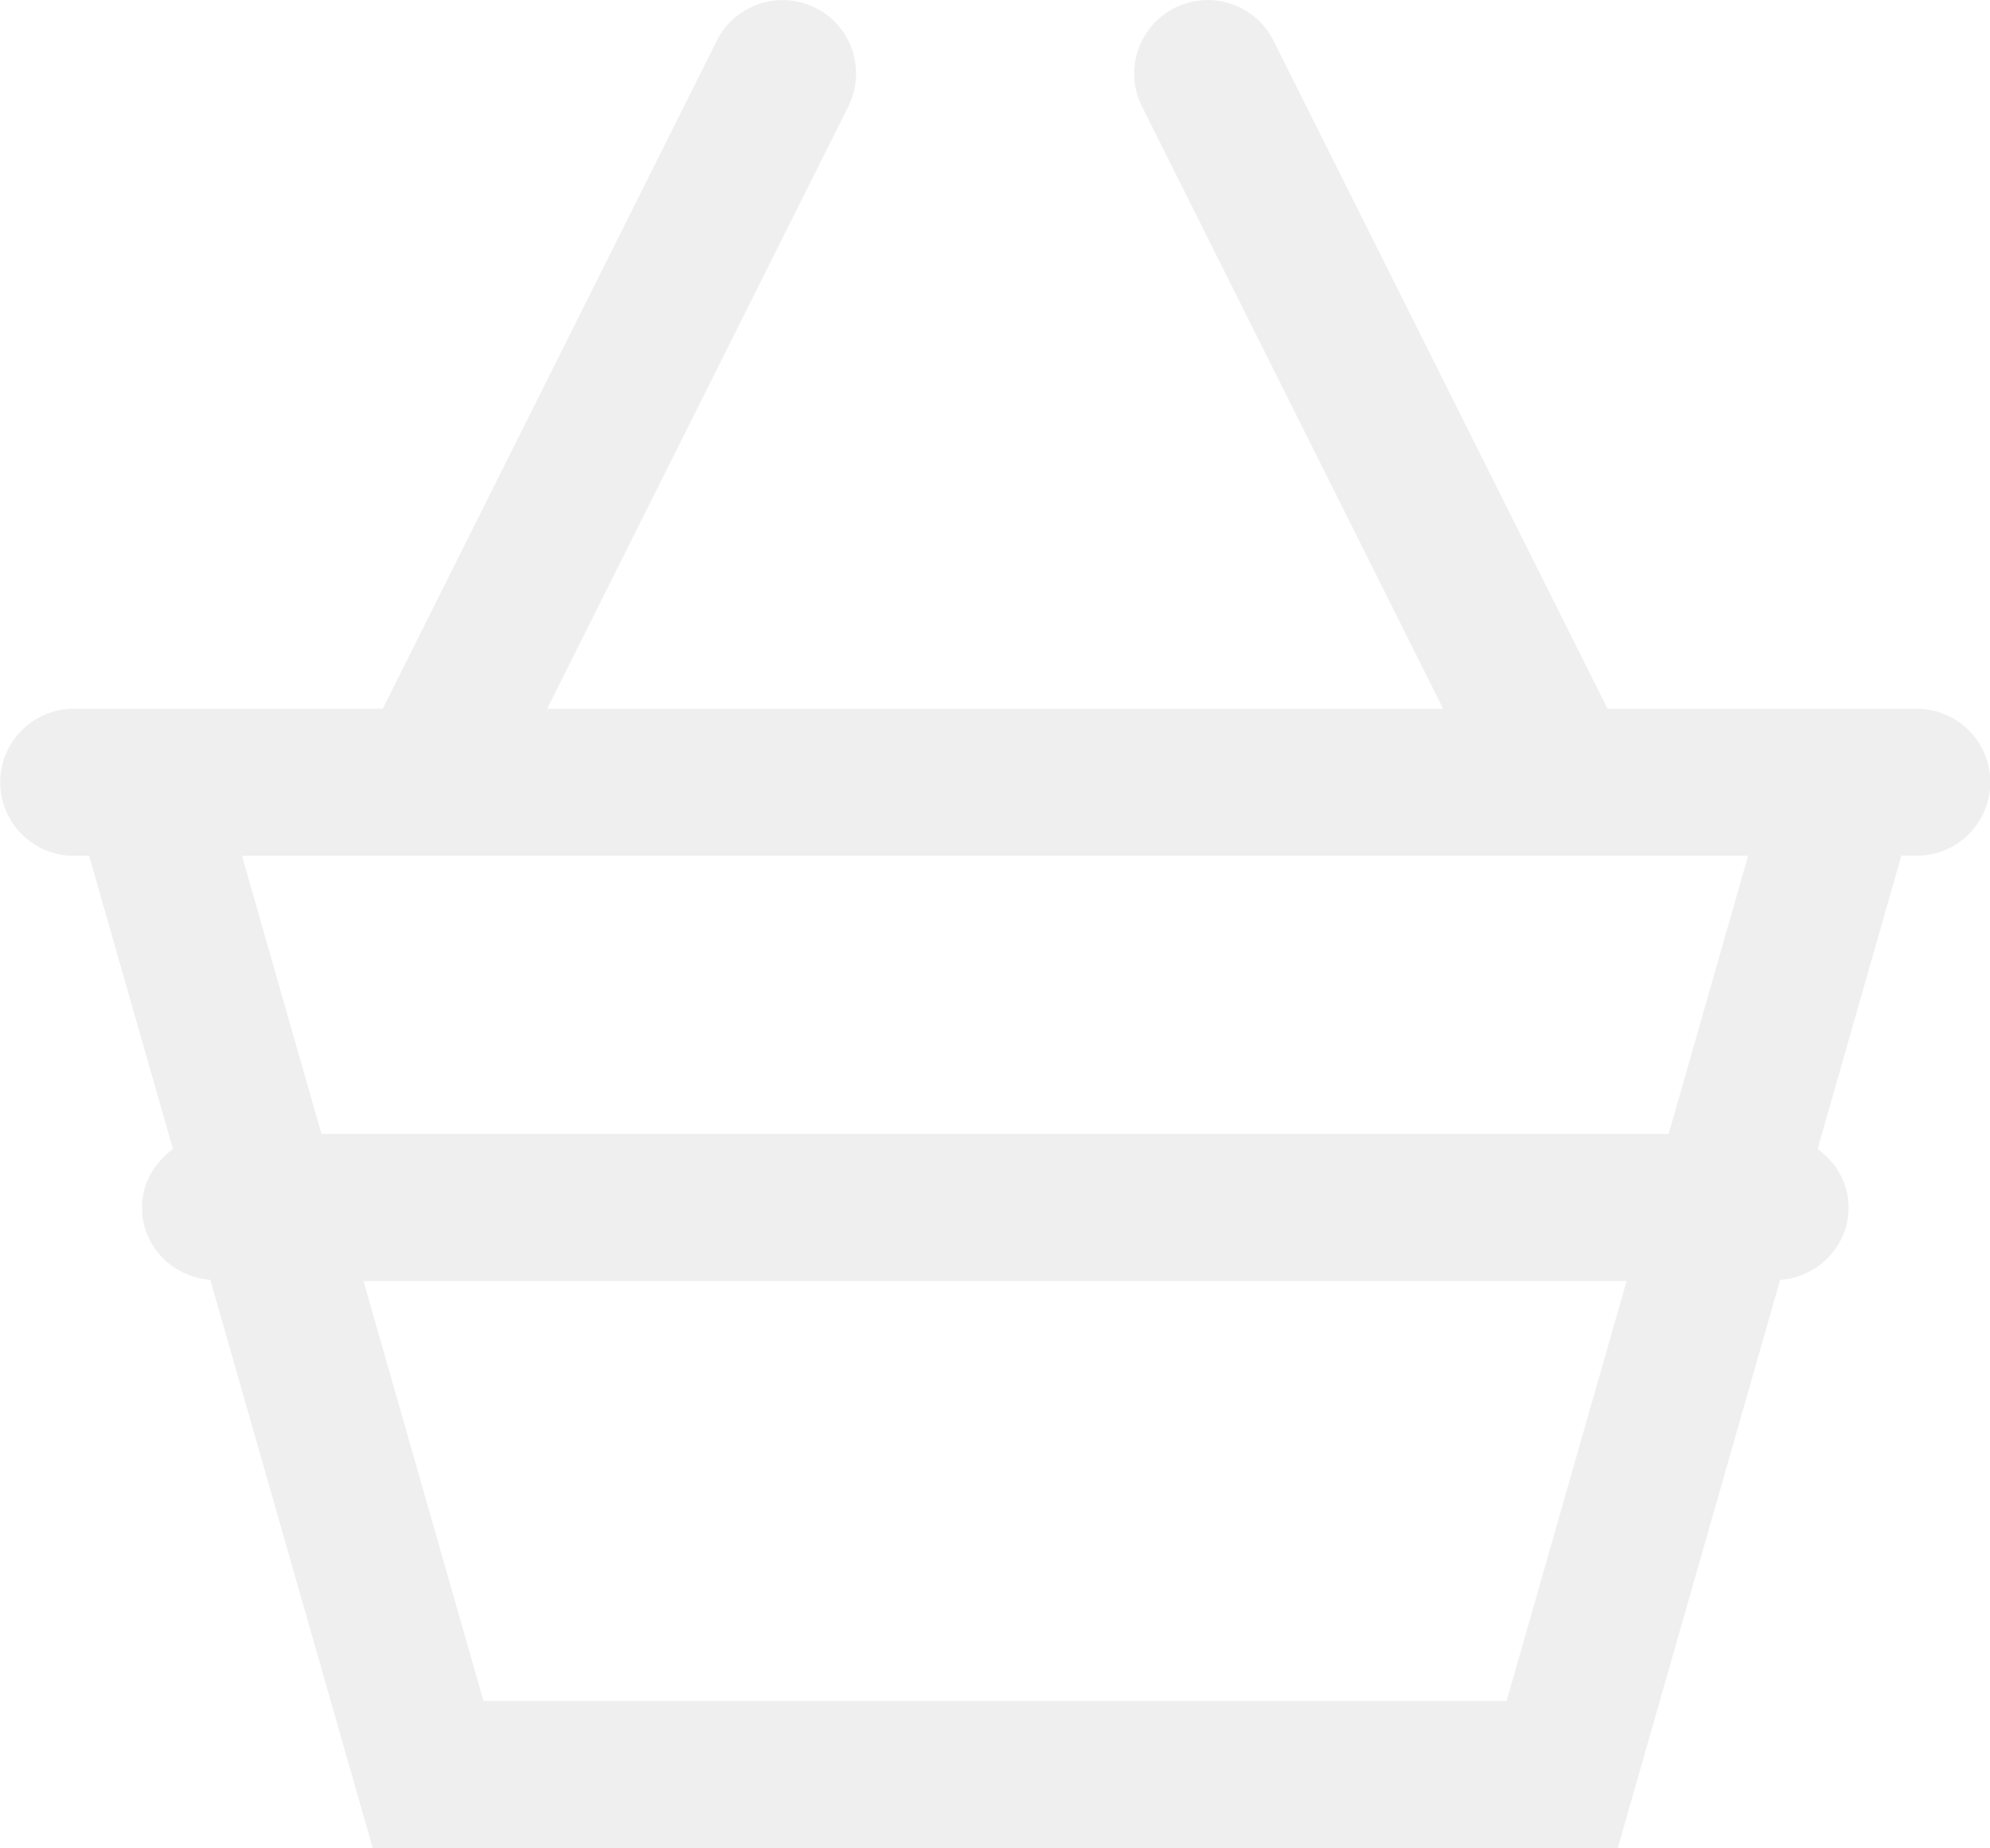
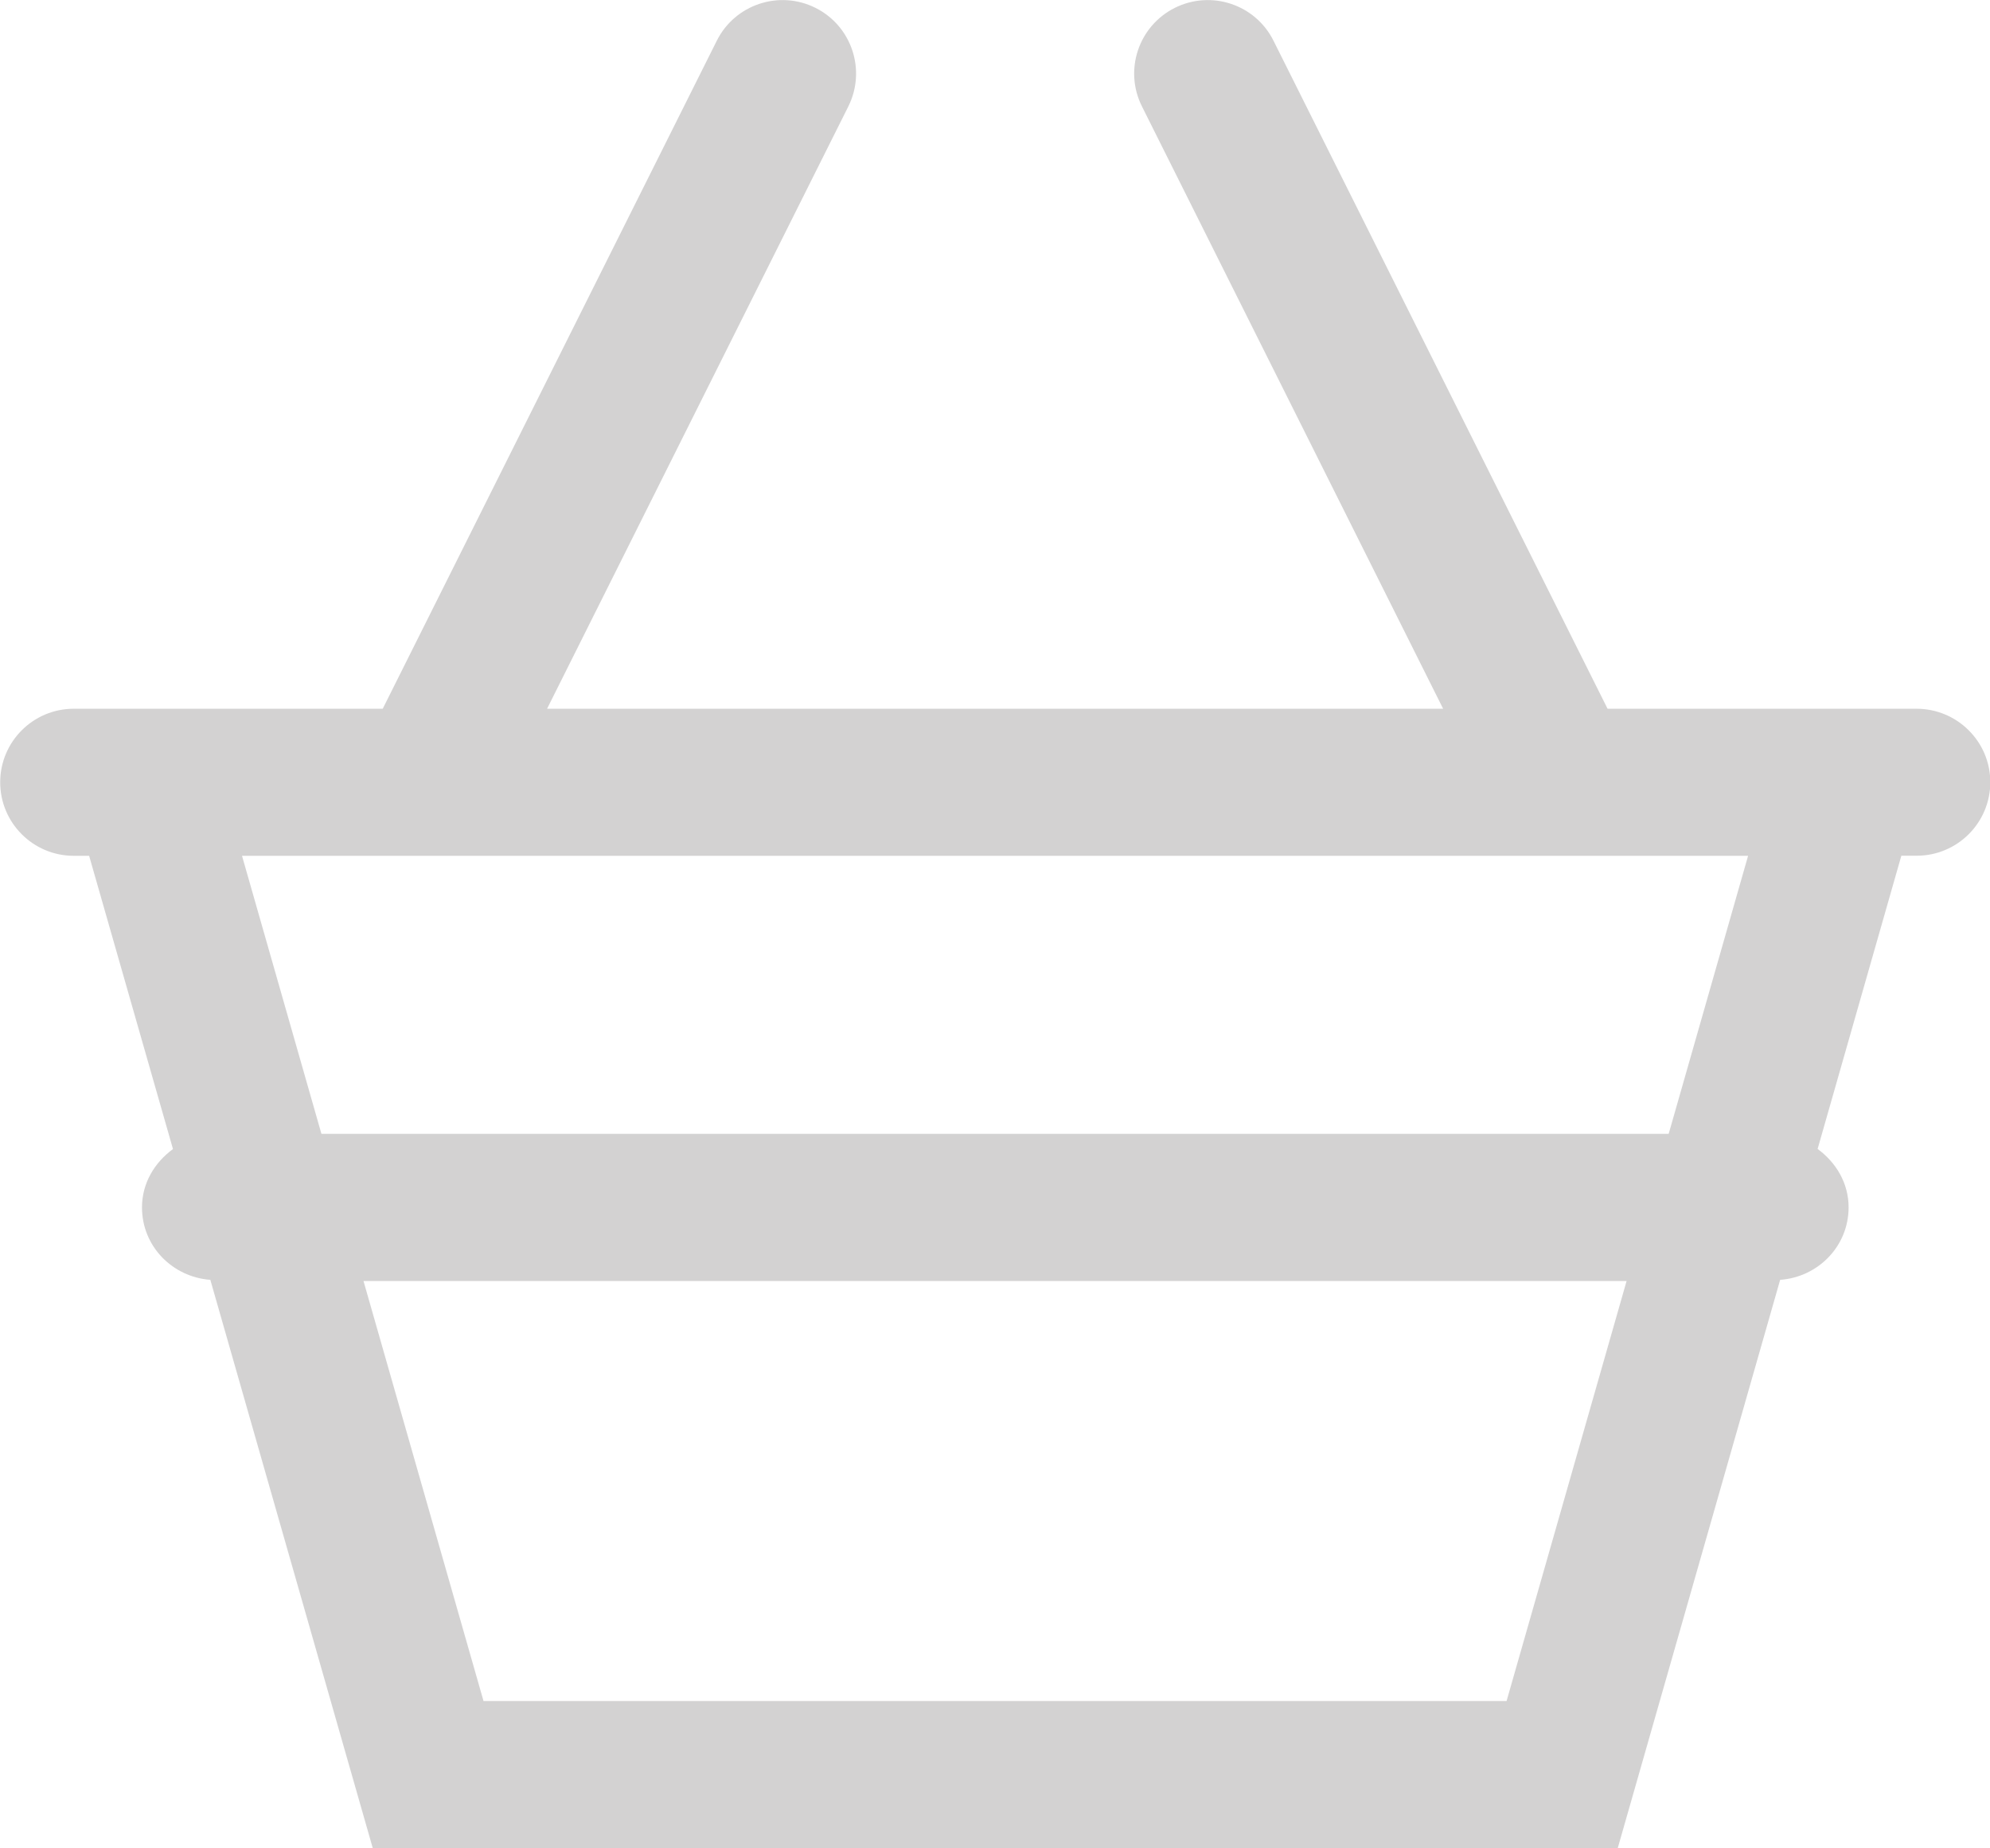
<svg xmlns="http://www.w3.org/2000/svg" version="1.1" id="Layer_1" x="0px" y="0px" width="20.294px" height="18.849px" viewBox="264.205 370.961 20.294 18.849" enable-background="new 264.205 370.961 20.294 18.849" xml:space="preserve">
-   <path fill="#efefef" d="M283.75,378.19h-3.151l-3.407-6.814c-0.185-0.37-0.634-0.52-1.006-0.335 c-0.371,0.186-0.521,0.636-0.335,1.006l3.071,6.143h-9.138l3.072-6.143c0.185-0.371,0.035-0.821-0.335-1.006 c-0.37-0.185-0.821-0.035-1.006,0.335l-3.407,6.814h-3.151c-0.414,0-0.75,0.336-0.75,0.75s0.336,0.75,0.75,0.75h0.157l0.855,2.991 c-0.187,0.137-0.316,0.347-0.316,0.595c0,0.396,0.309,0.71,0.697,0.739l1.656,5.795h12.697l1.656-5.795 c0.388-0.028,0.698-0.344,0.698-0.739c0-0.249-0.129-0.459-0.316-0.596l0.854-2.991h0.157c0.414,0,0.75-0.336,0.75-0.75 S284.164,378.19,283.75,378.19z M279.569,388.311h-10.433l-1.224-4.284h12.881L279.569,388.311z M281.222,382.526h-13.739 l-0.81-2.836h15.359L281.222,382.526z" />
+   <path fill="#d3d2d2" d="M283.75,378.19h-3.151l-3.407-6.814c-0.185-0.37-0.634-0.52-1.006-0.335 c-0.371,0.186-0.521,0.636-0.335,1.006l3.071,6.143h-9.138l3.072-6.143c0.185-0.371,0.035-0.821-0.335-1.006 c-0.37-0.185-0.821-0.035-1.006,0.335l-3.407,6.814h-3.151c-0.414,0-0.75,0.336-0.75,0.75s0.336,0.75,0.75,0.75h0.157l0.855,2.991 c-0.187,0.137-0.316,0.347-0.316,0.595c0,0.396,0.309,0.71,0.697,0.739l1.656,5.795h12.697l1.656-5.795 c0.388-0.028,0.698-0.344,0.698-0.739c0-0.249-0.129-0.459-0.316-0.596l0.854-2.991h0.157c0.414,0,0.75-0.336,0.75-0.75 S284.164,378.19,283.75,378.19z M279.569,388.311h-10.433l-1.224-4.284h12.881L279.569,388.311z M281.222,382.526h-13.739 l-0.81-2.836h15.359L281.222,382.526z" />
</svg>
